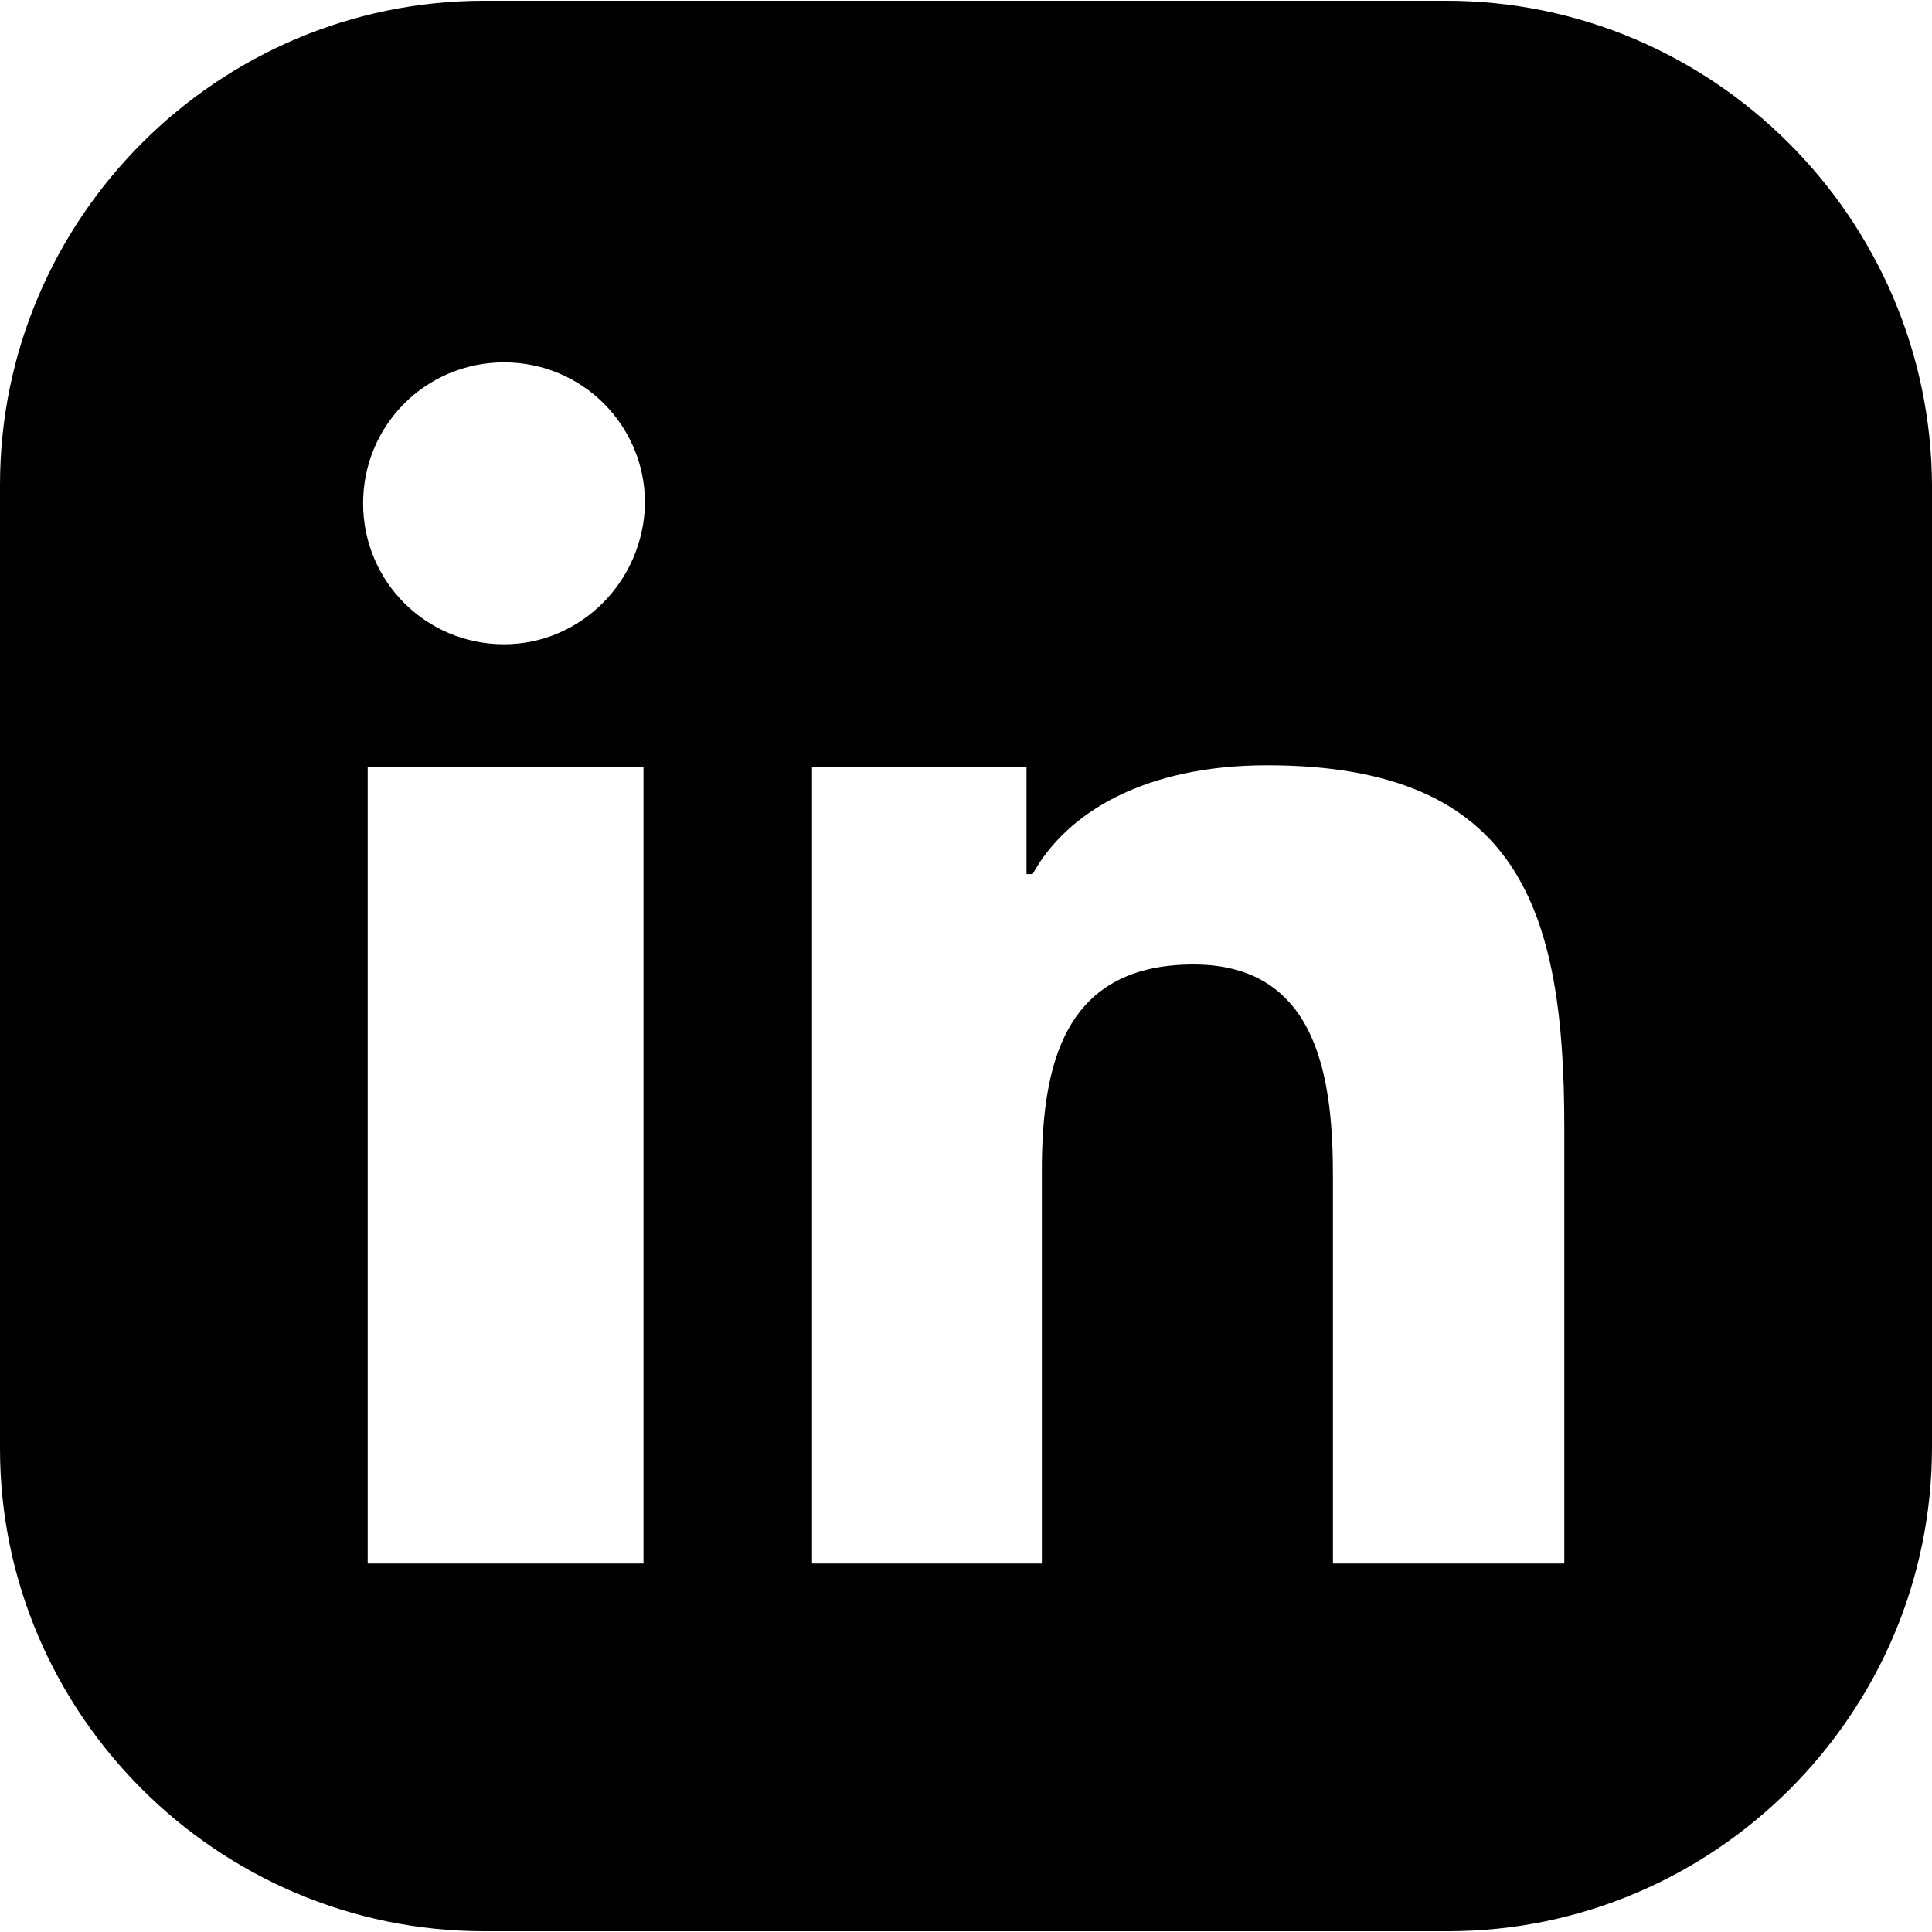
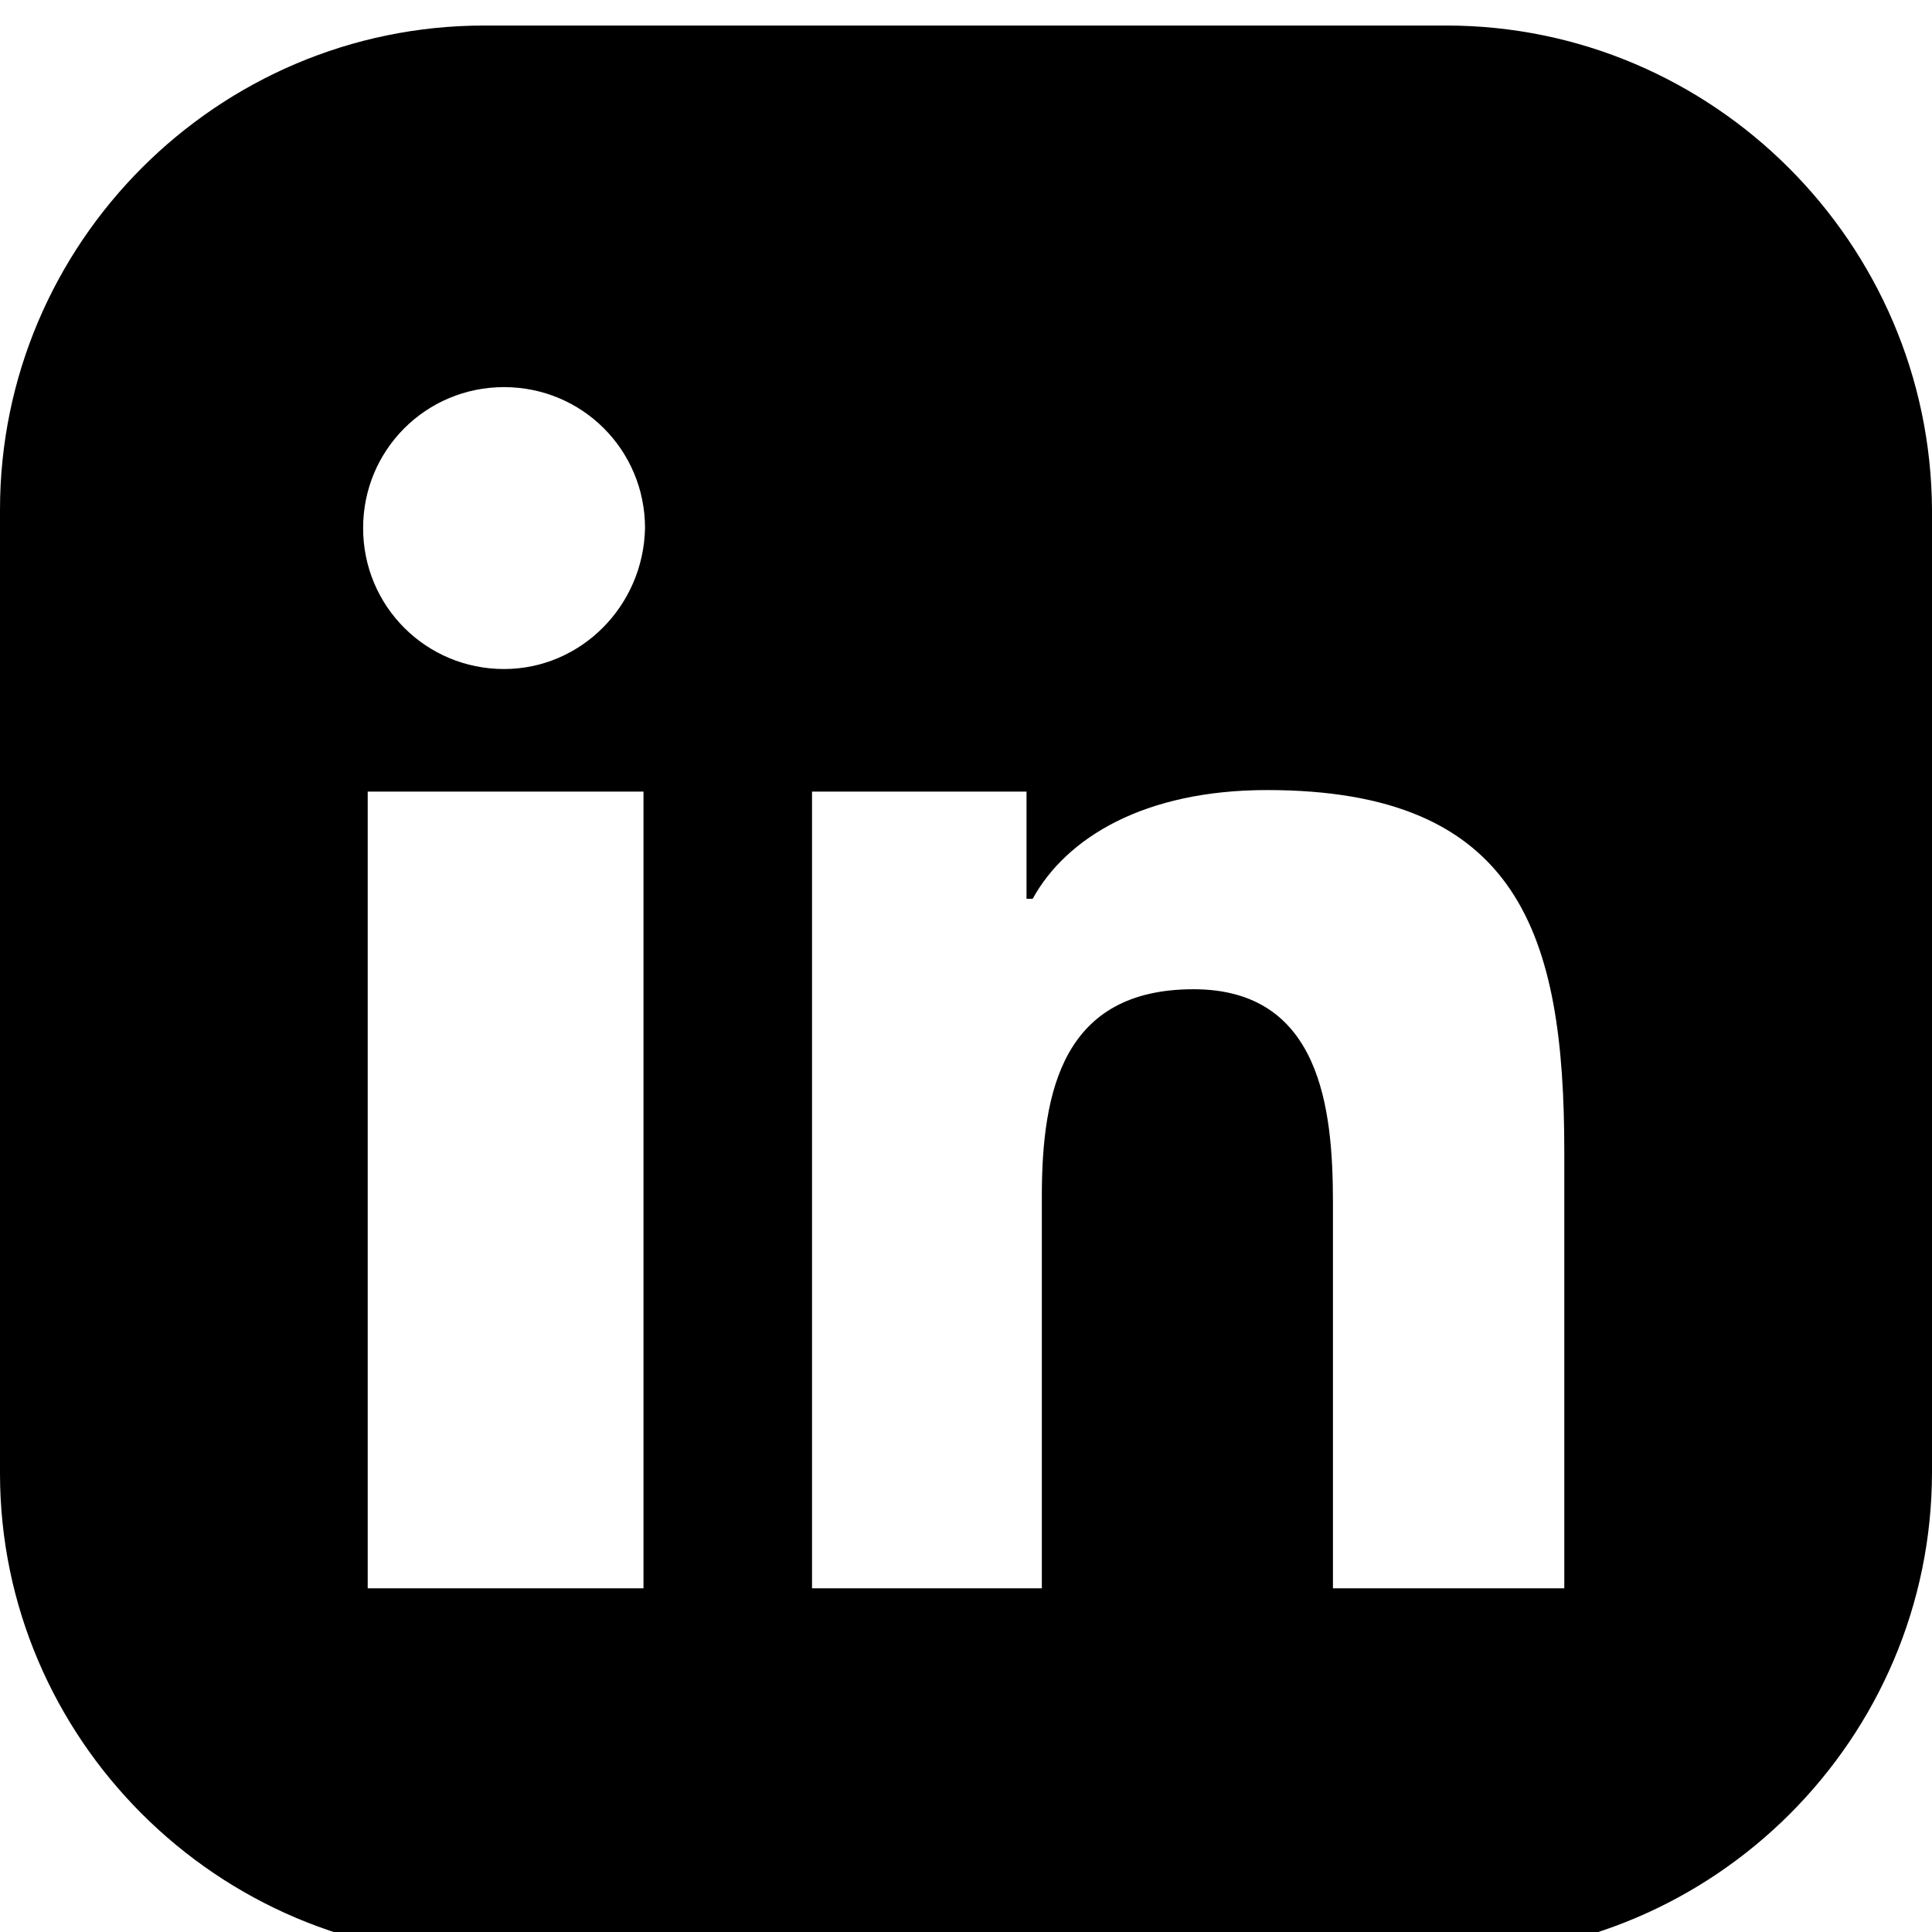
- <svg xmlns="http://www.w3.org/2000/svg" fill="#000000" height="800px" width="800px" version="1.1" id="Layer_1" viewBox="0 0 504.4 504.4" xml:space="preserve">
-   <g>
-     <g>
-       <path d="M377.6,0.2H126.4C56.8,0.2,0,57,0,126.6v251.6c0,69.2,56.8,126,126.4,126H378c69.6,0,126.4-56.8,126.4-126.4V126.6    C504,57,447.2,0.2,377.6,0.2z M168,408.2H96v-208h72V408.2z M131.6,168.2c-20.4,0-36.8-16.4-36.8-36.8c0-20.4,16.4-36.8,36.8-36.8    c20.4,0,36.8,16.4,36.8,36.8C168,151.8,151.6,168.2,131.6,168.2z M408.4,408.2H408h-60V307.4c0-24.4-3.2-55.6-36.4-55.6    c-34,0-39.6,26.4-39.6,54v102.4h-60v-208h56v28h1.6c8.8-16,29.2-28.4,61.2-28.4c66,0,77.6,38,77.6,94.4V408.2z" />
+ <svg xmlns="http://www.w3.org/2000/svg" fill="#000000" height="24" width="24" version="1.1" id="Layer_1" viewBox="0 0 15.132 15.132" xml:space="preserve">
+   <defs id="defs2" />
+   <g id="g2" transform="matrix(0.03,0,0,0.03,0,0.194)">
+     <g id="g1">
+       <path d="M 377.6,0.2 H 126.4 C 56.8,0.2 0,57 0,126.6 v 251.6 c 0,69.2 56.8,126 126.4,126 H 378 c 69.6,0 126.4,-56.8 126.4,-126.4 V 126.6 C 504,57 447.2,0.2 377.6,0.2 Z M 168,408.2 H 96 v -208 h 72 z m -36.4,-240 c -20.4,0 -36.8,-16.4 -36.8,-36.8 0,-20.4 16.4,-36.8 36.8,-36.8 20.4,0 36.8,16.4 36.8,36.8 -0.4,20.4 -16.8,36.8 -36.8,36.8 z m 276.8,240 H 408 348 V 307.4 c 0,-24.4 -3.2,-55.6 -36.4,-55.6 -34,0 -39.6,26.4 -39.6,54 v 102.4 h -60 v -208 h 56 v 28 h 1.6 c 8.8,-16 29.2,-28.4 61.2,-28.4 66,0 77.6,38 77.6,94.4 z" id="path1" />
    </g>
  </g>
</svg>
